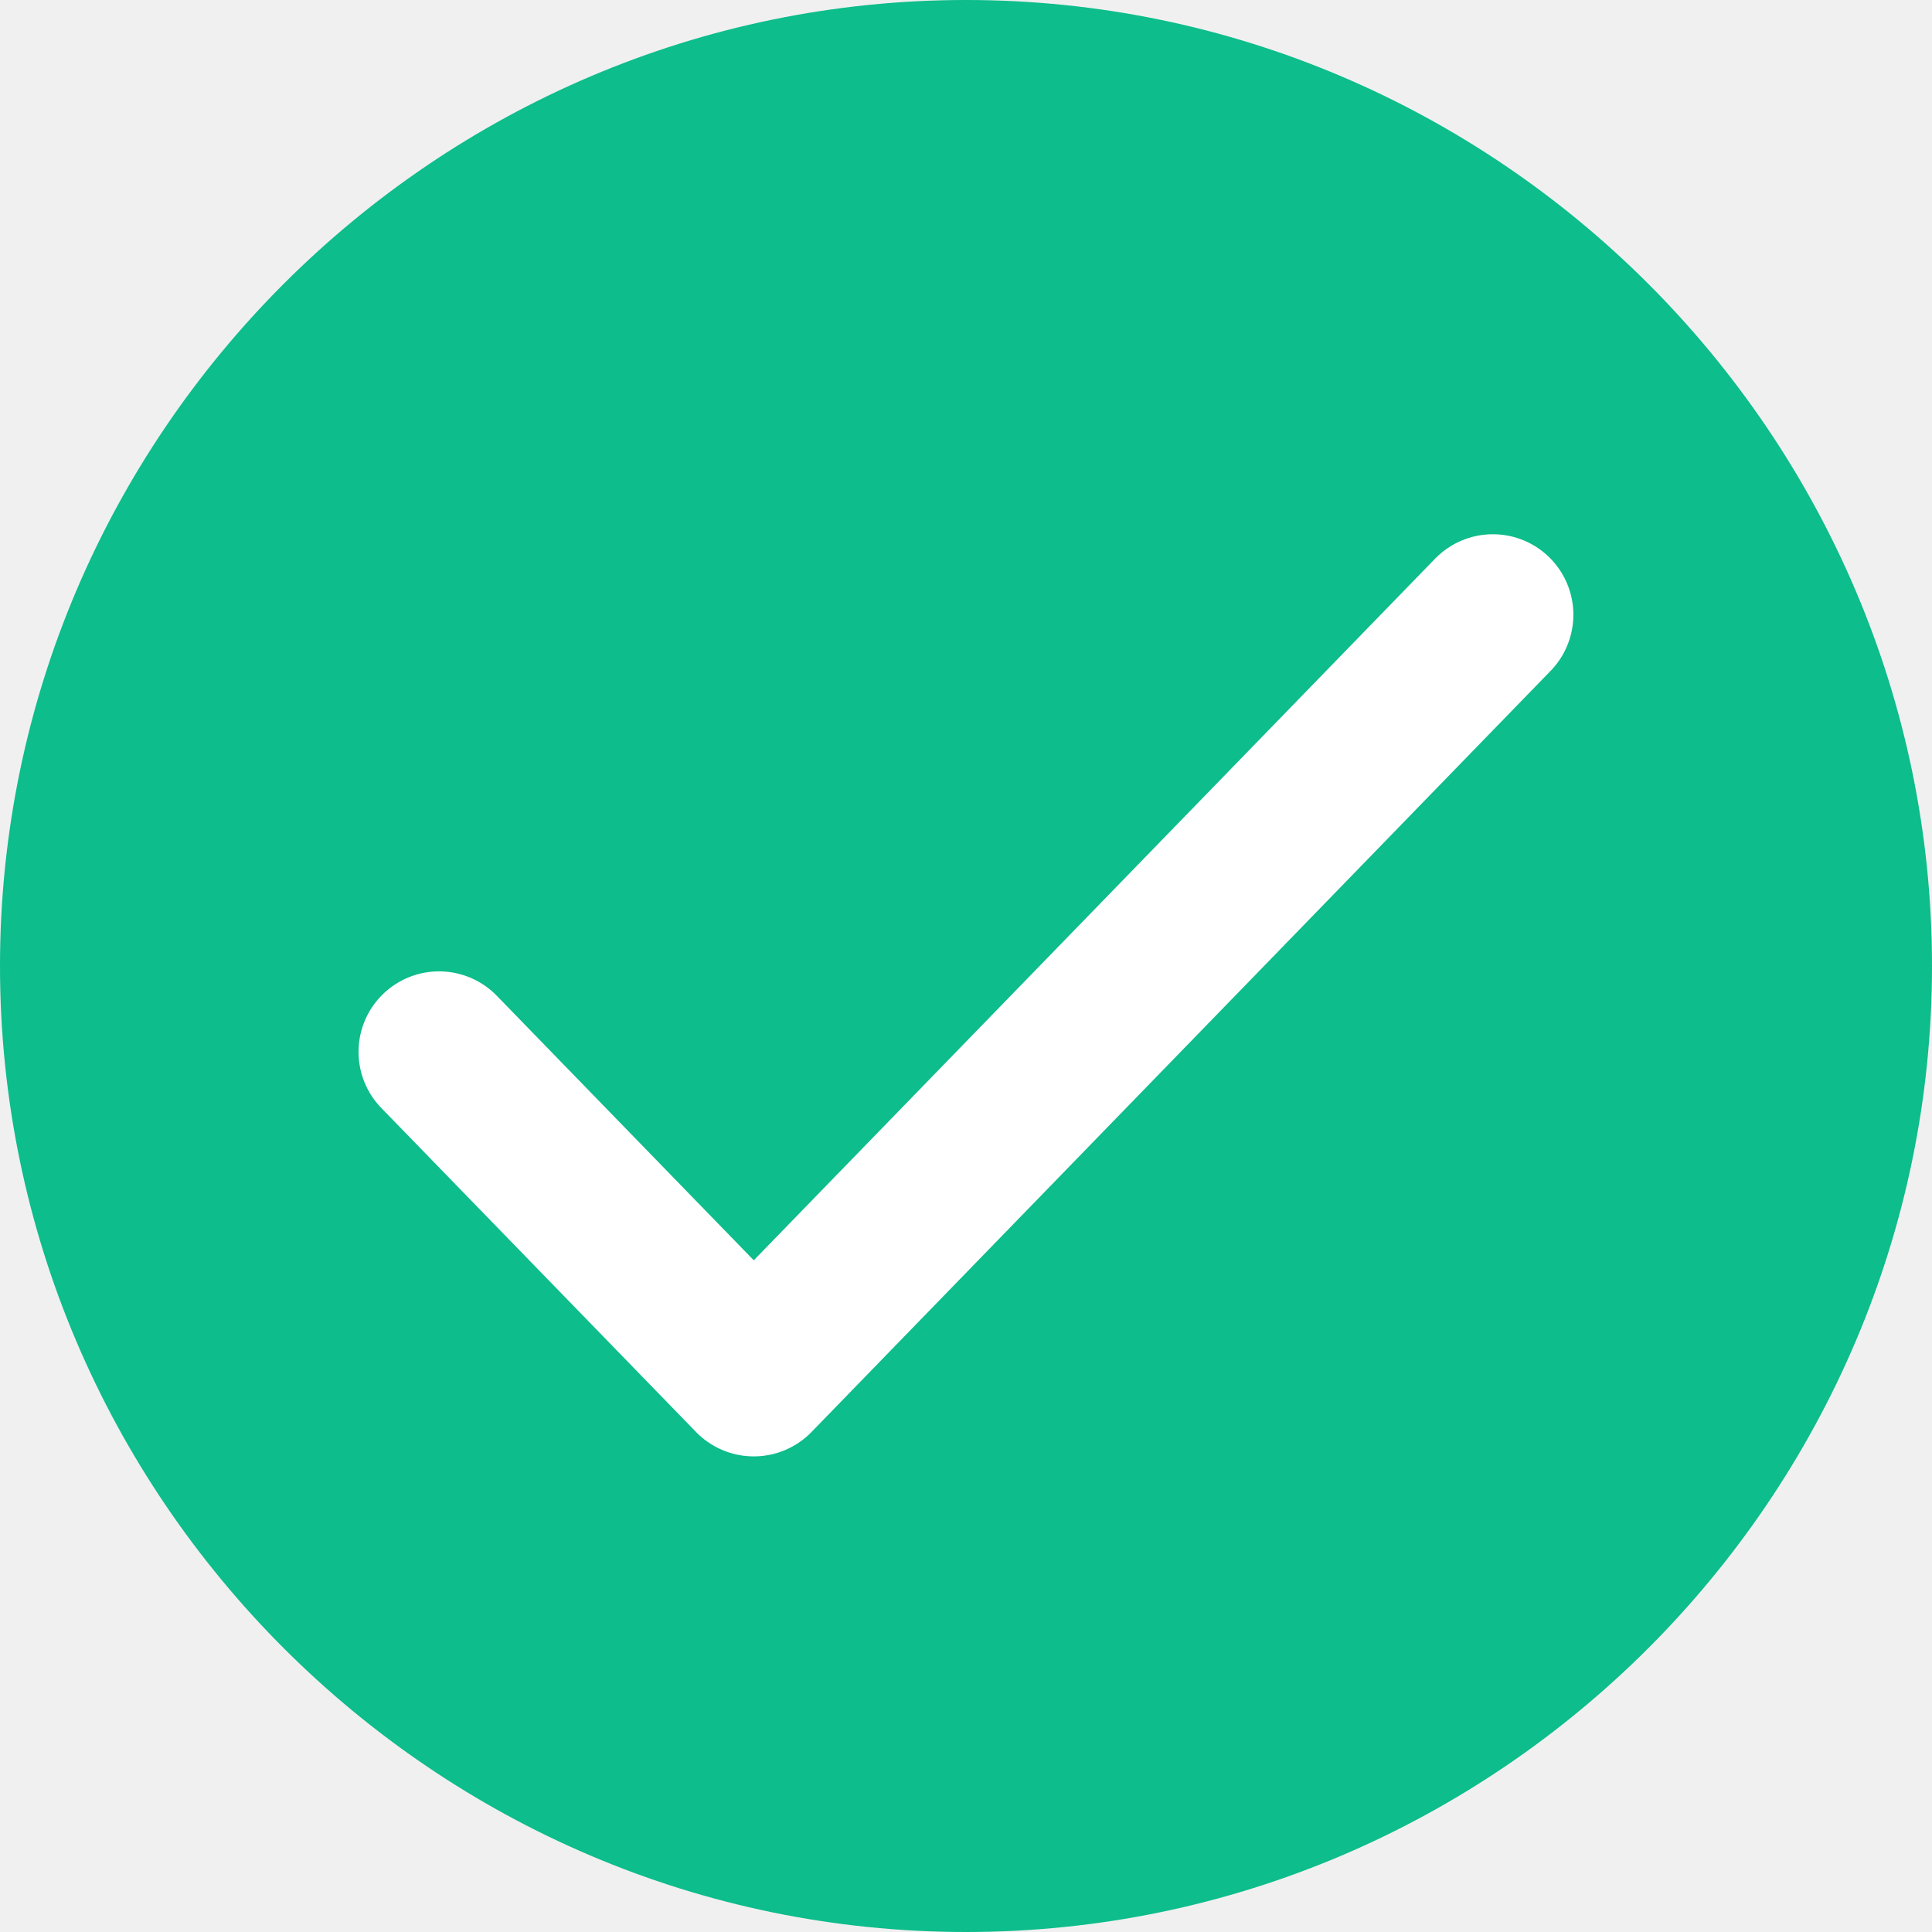
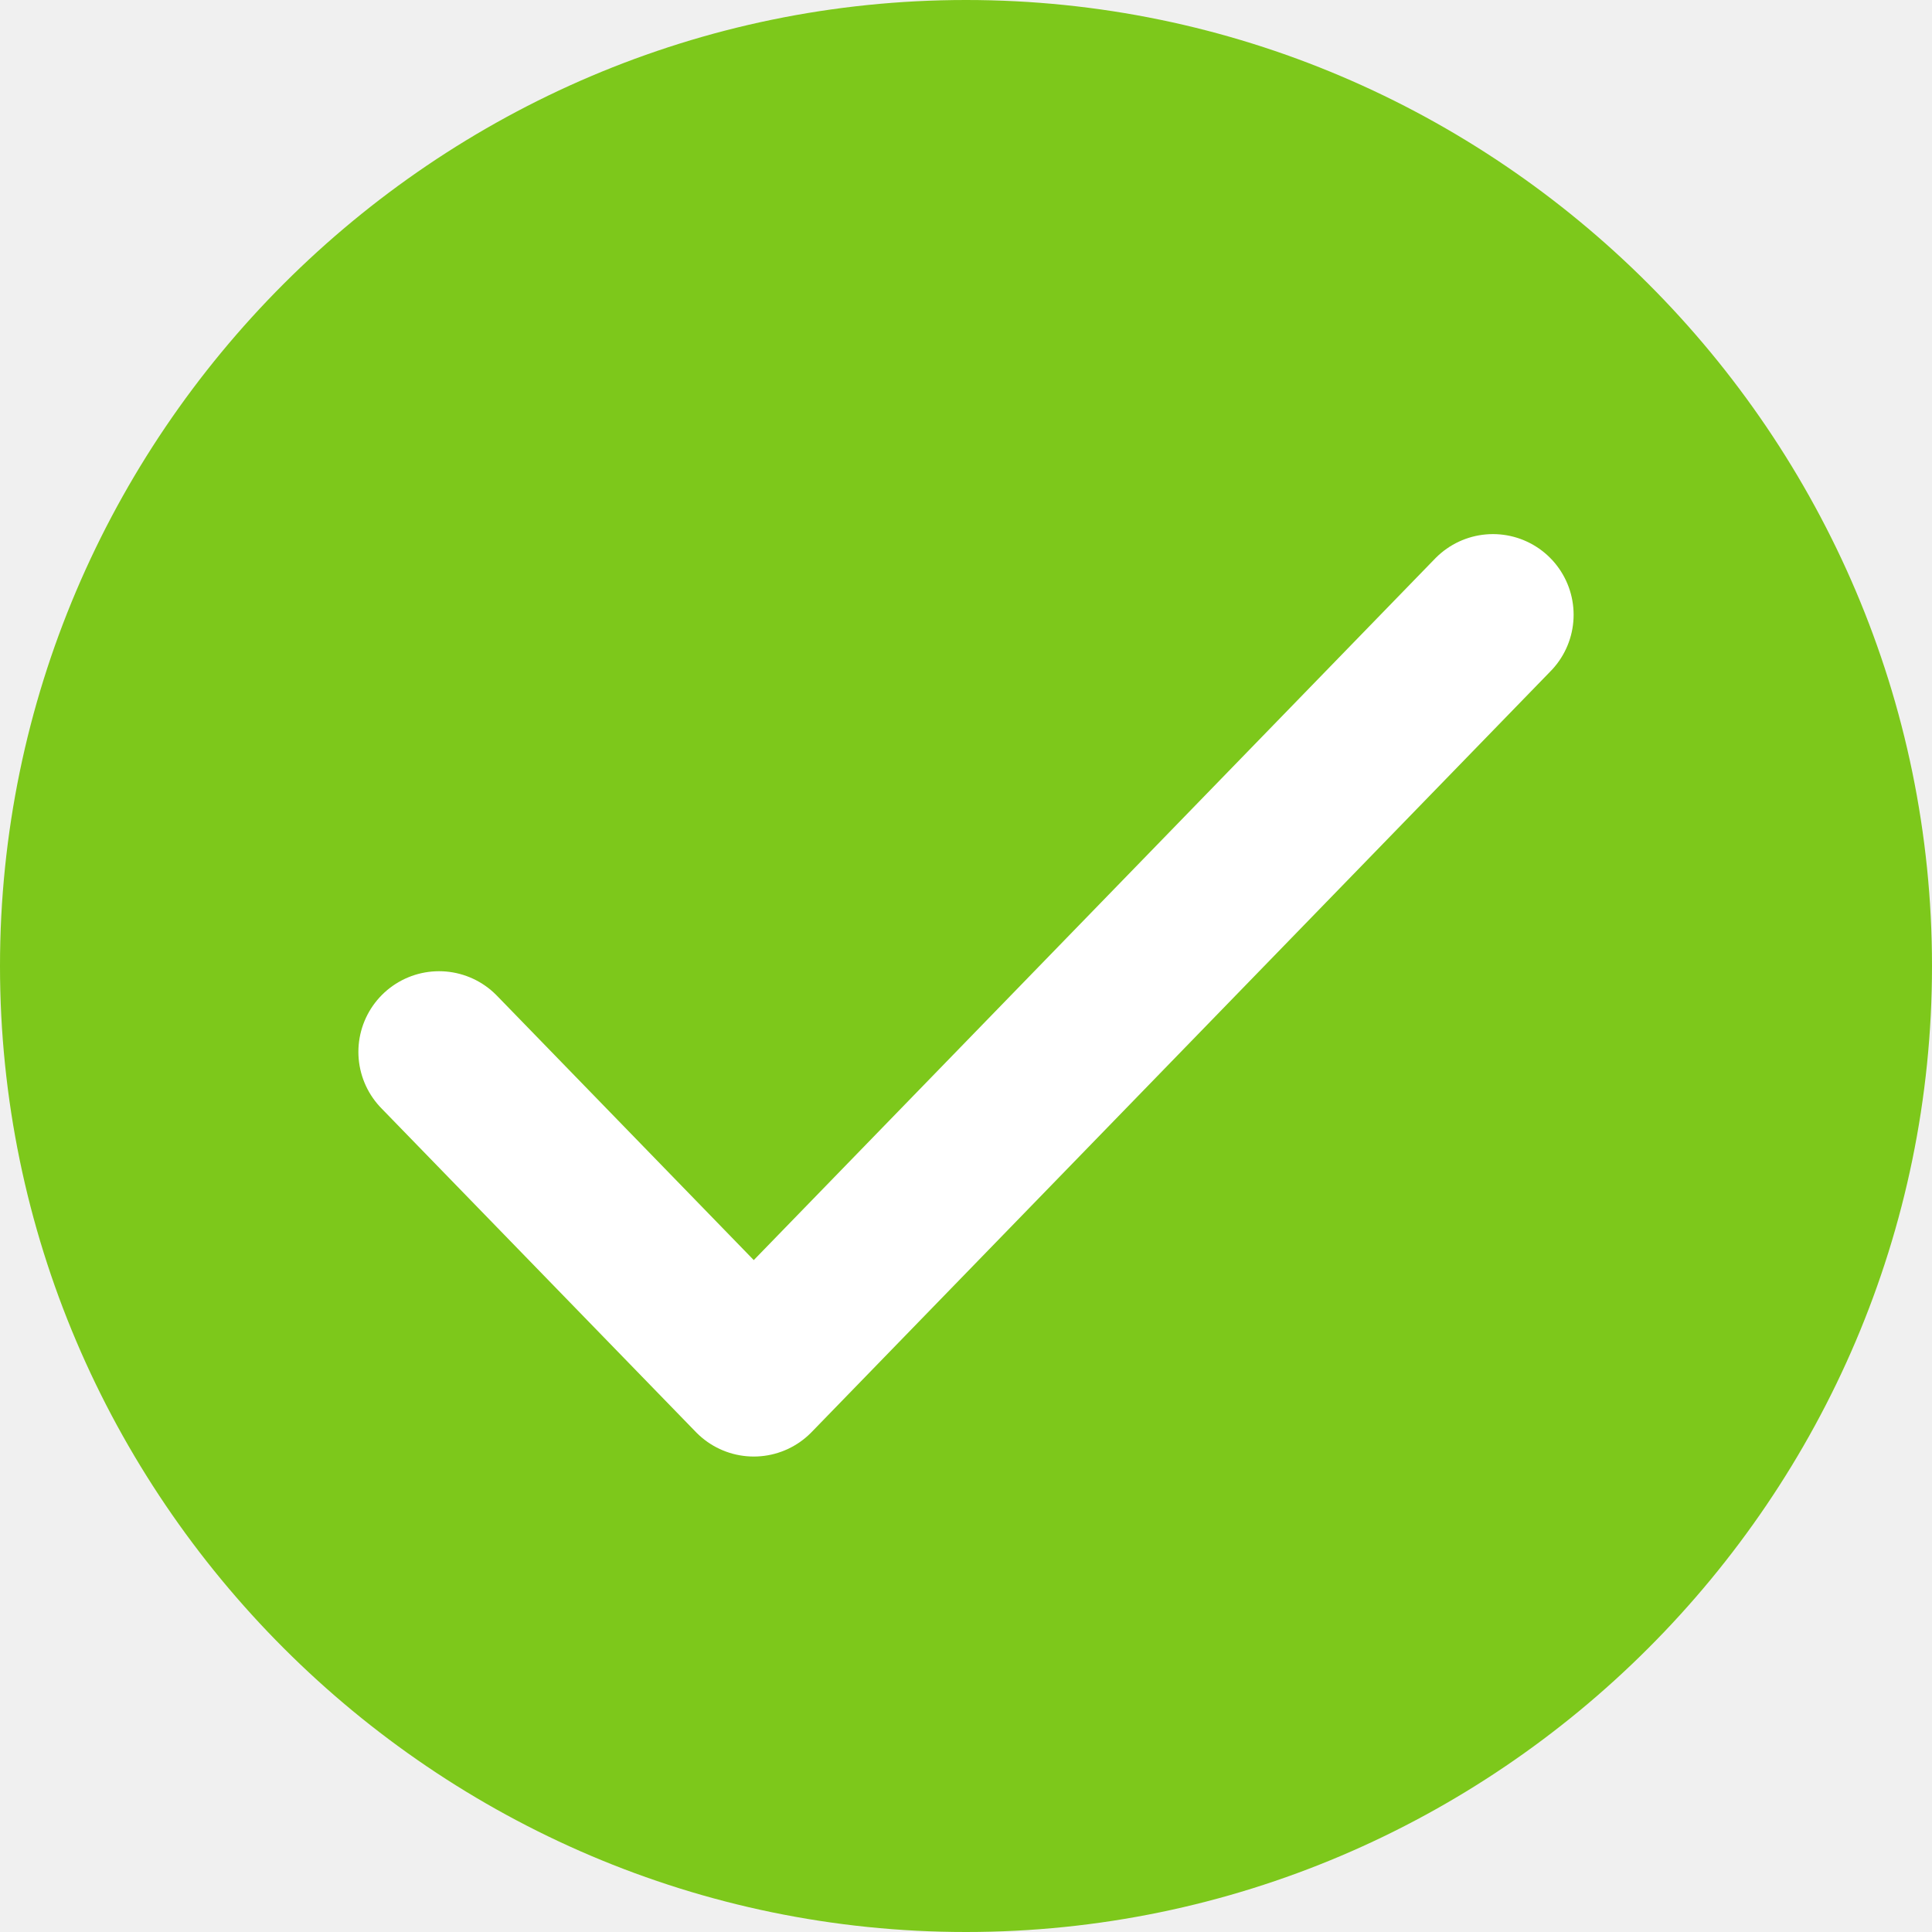
- <svg xmlns="http://www.w3.org/2000/svg" width="20" height="20" viewBox="0 0 20 20" fill="none">
-   <path fill-rule="evenodd" clip-rule="evenodd" d="M10 0C4.5 0 0 4.5 0 10C0 15.5 4.5 20 10 20C15.5 20 20 15.5 20 10C20 4.5 15.5 0 10 0Z" fill="#0DBD8B" />
-   <path d="M4.545 10.889L7.803 14.243L15.454 6.364" stroke="white" stroke-width="1.667" stroke-linecap="round" stroke-linejoin="round" />
+ <svg xmlns="http://www.w3.org/2000/svg" width="100%" height="100%" viewBox="0 0 20 20" version="1.1" xml:space="preserve" style="fill-rule:evenodd;clip-rule:evenodd;stroke-linecap:round;stroke-linejoin:round;">
+   <path d="M10,0C4.5,0 0,4.5 0,10C0,15.5 4.5,20 10,20C15.5,20 20,15.5 20,10C20,4.5 15.5,0 10,0Z" style="fill:rgb(125,200,27);" />
+   <path d="M4.545,10.889L7.803,14.243L15.455,6.364" style="fill:none;fill-rule:nonzero;stroke:white;stroke-width:1.67px;" />
</svg>
